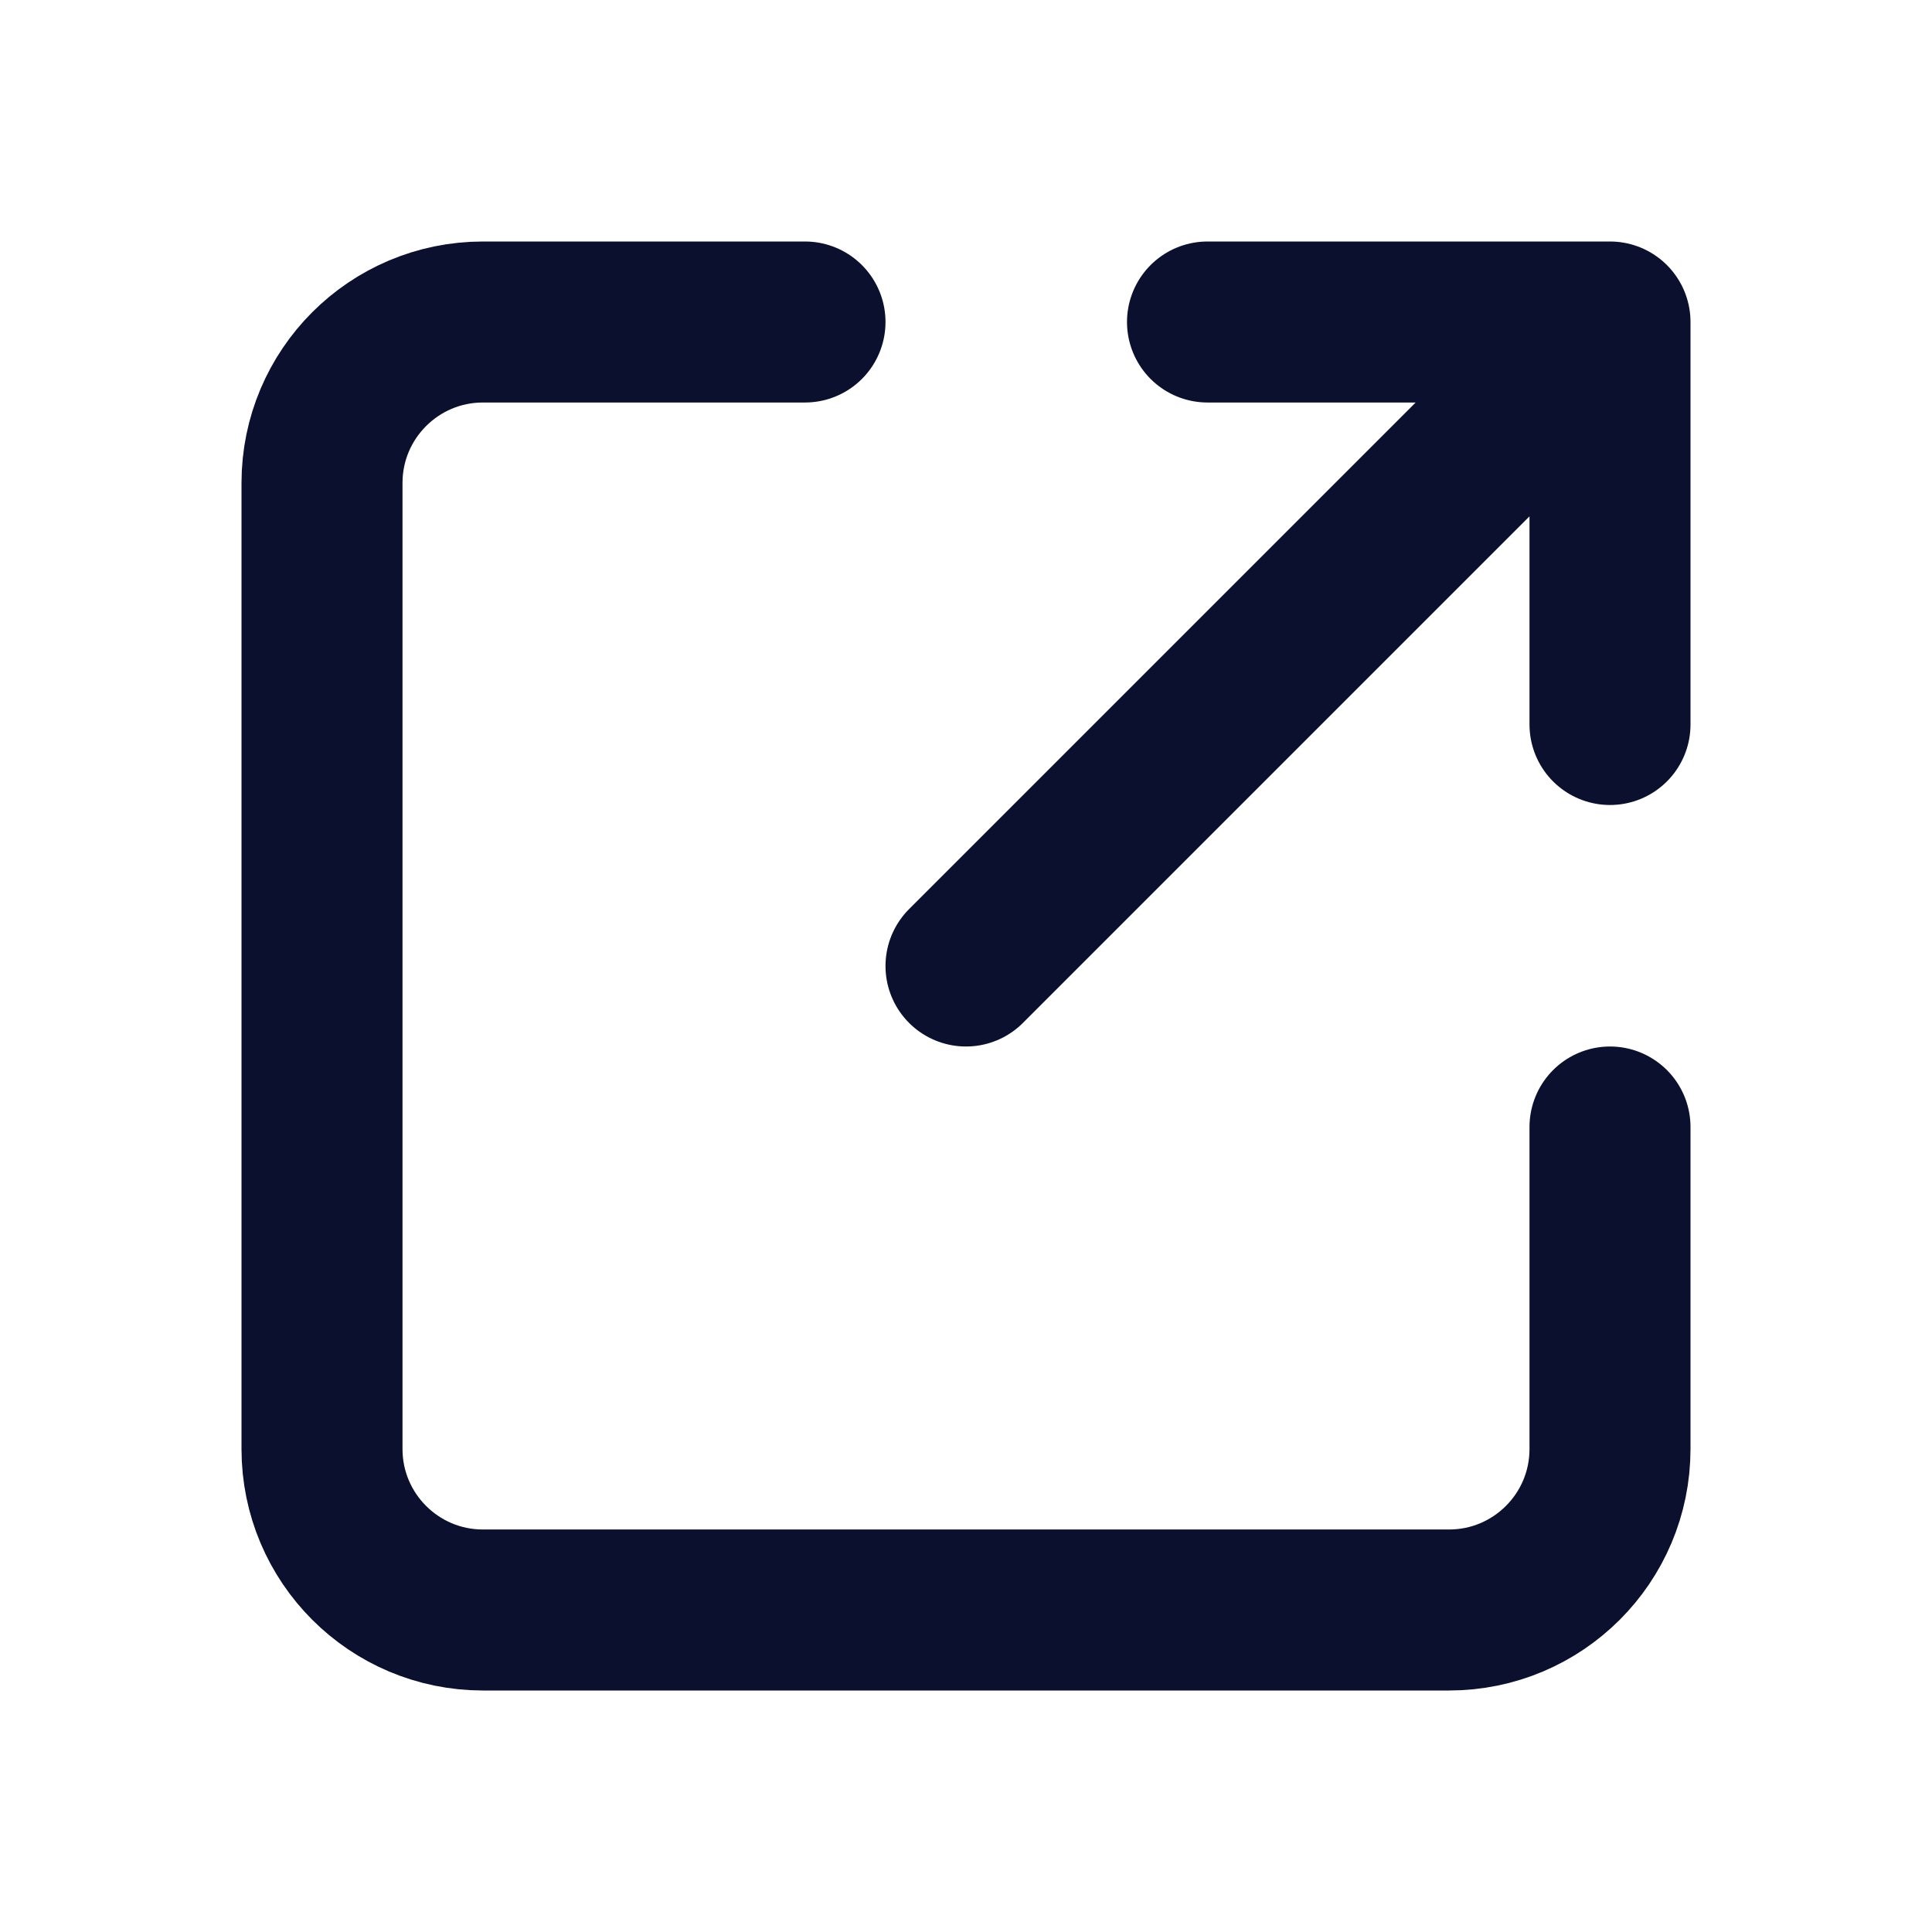
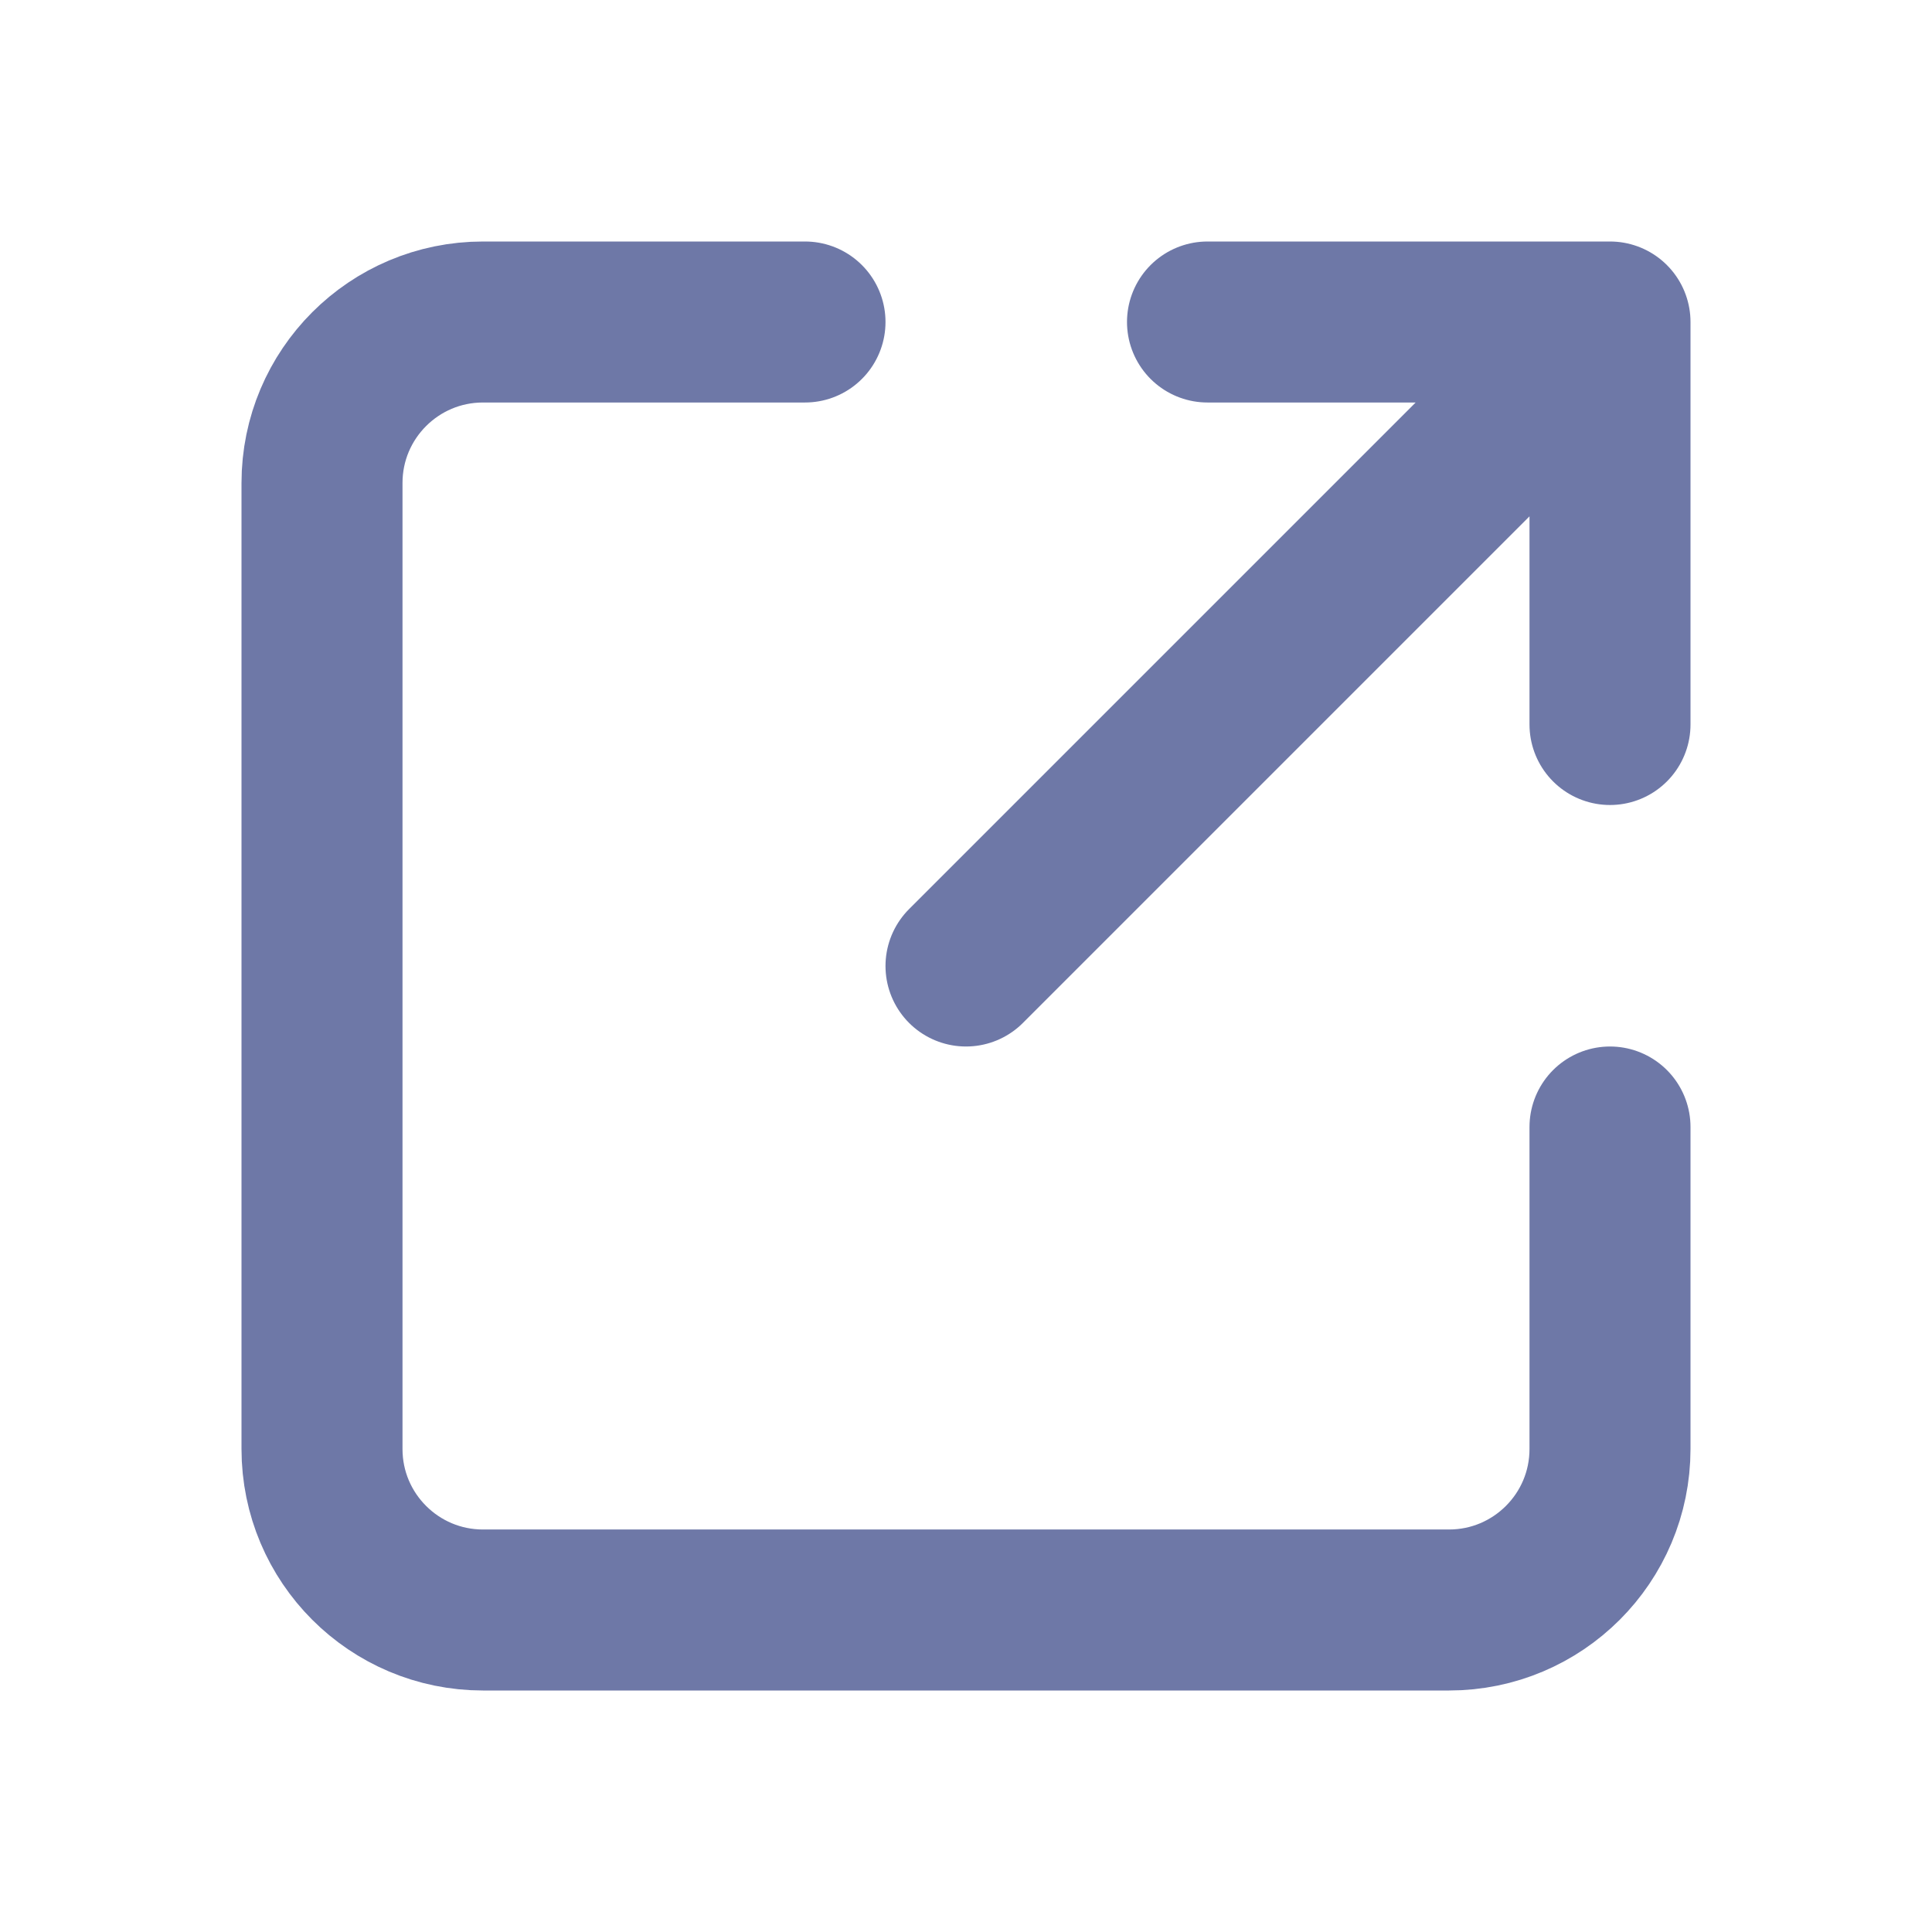
<svg xmlns="http://www.w3.org/2000/svg" width="24" height="24" viewBox="0 0 24 24">
-   <path fill="none" stroke="#0A102E" stroke-linecap="round" stroke-linejoin="round" stroke-width="2" d="M10 4H6a2 2 0 0 0-2 2v12a2 2 0 0 0 2 2h12a2 2 0 0 0 2-2v-4m-8-2l8-8m0 0v5m0-5h-5" />
+   <path fill="none" stroke="#6E78A7" stroke-linecap="round" stroke-linejoin="round" stroke-width="2" d="M10 4H6a2 2 0 0 0-2 2v12a2 2 0 0 0 2 2h12a2 2 0 0 0 2-2v-4m-8-2l8-8m0 0v5m0-5h-5" />
</svg>
